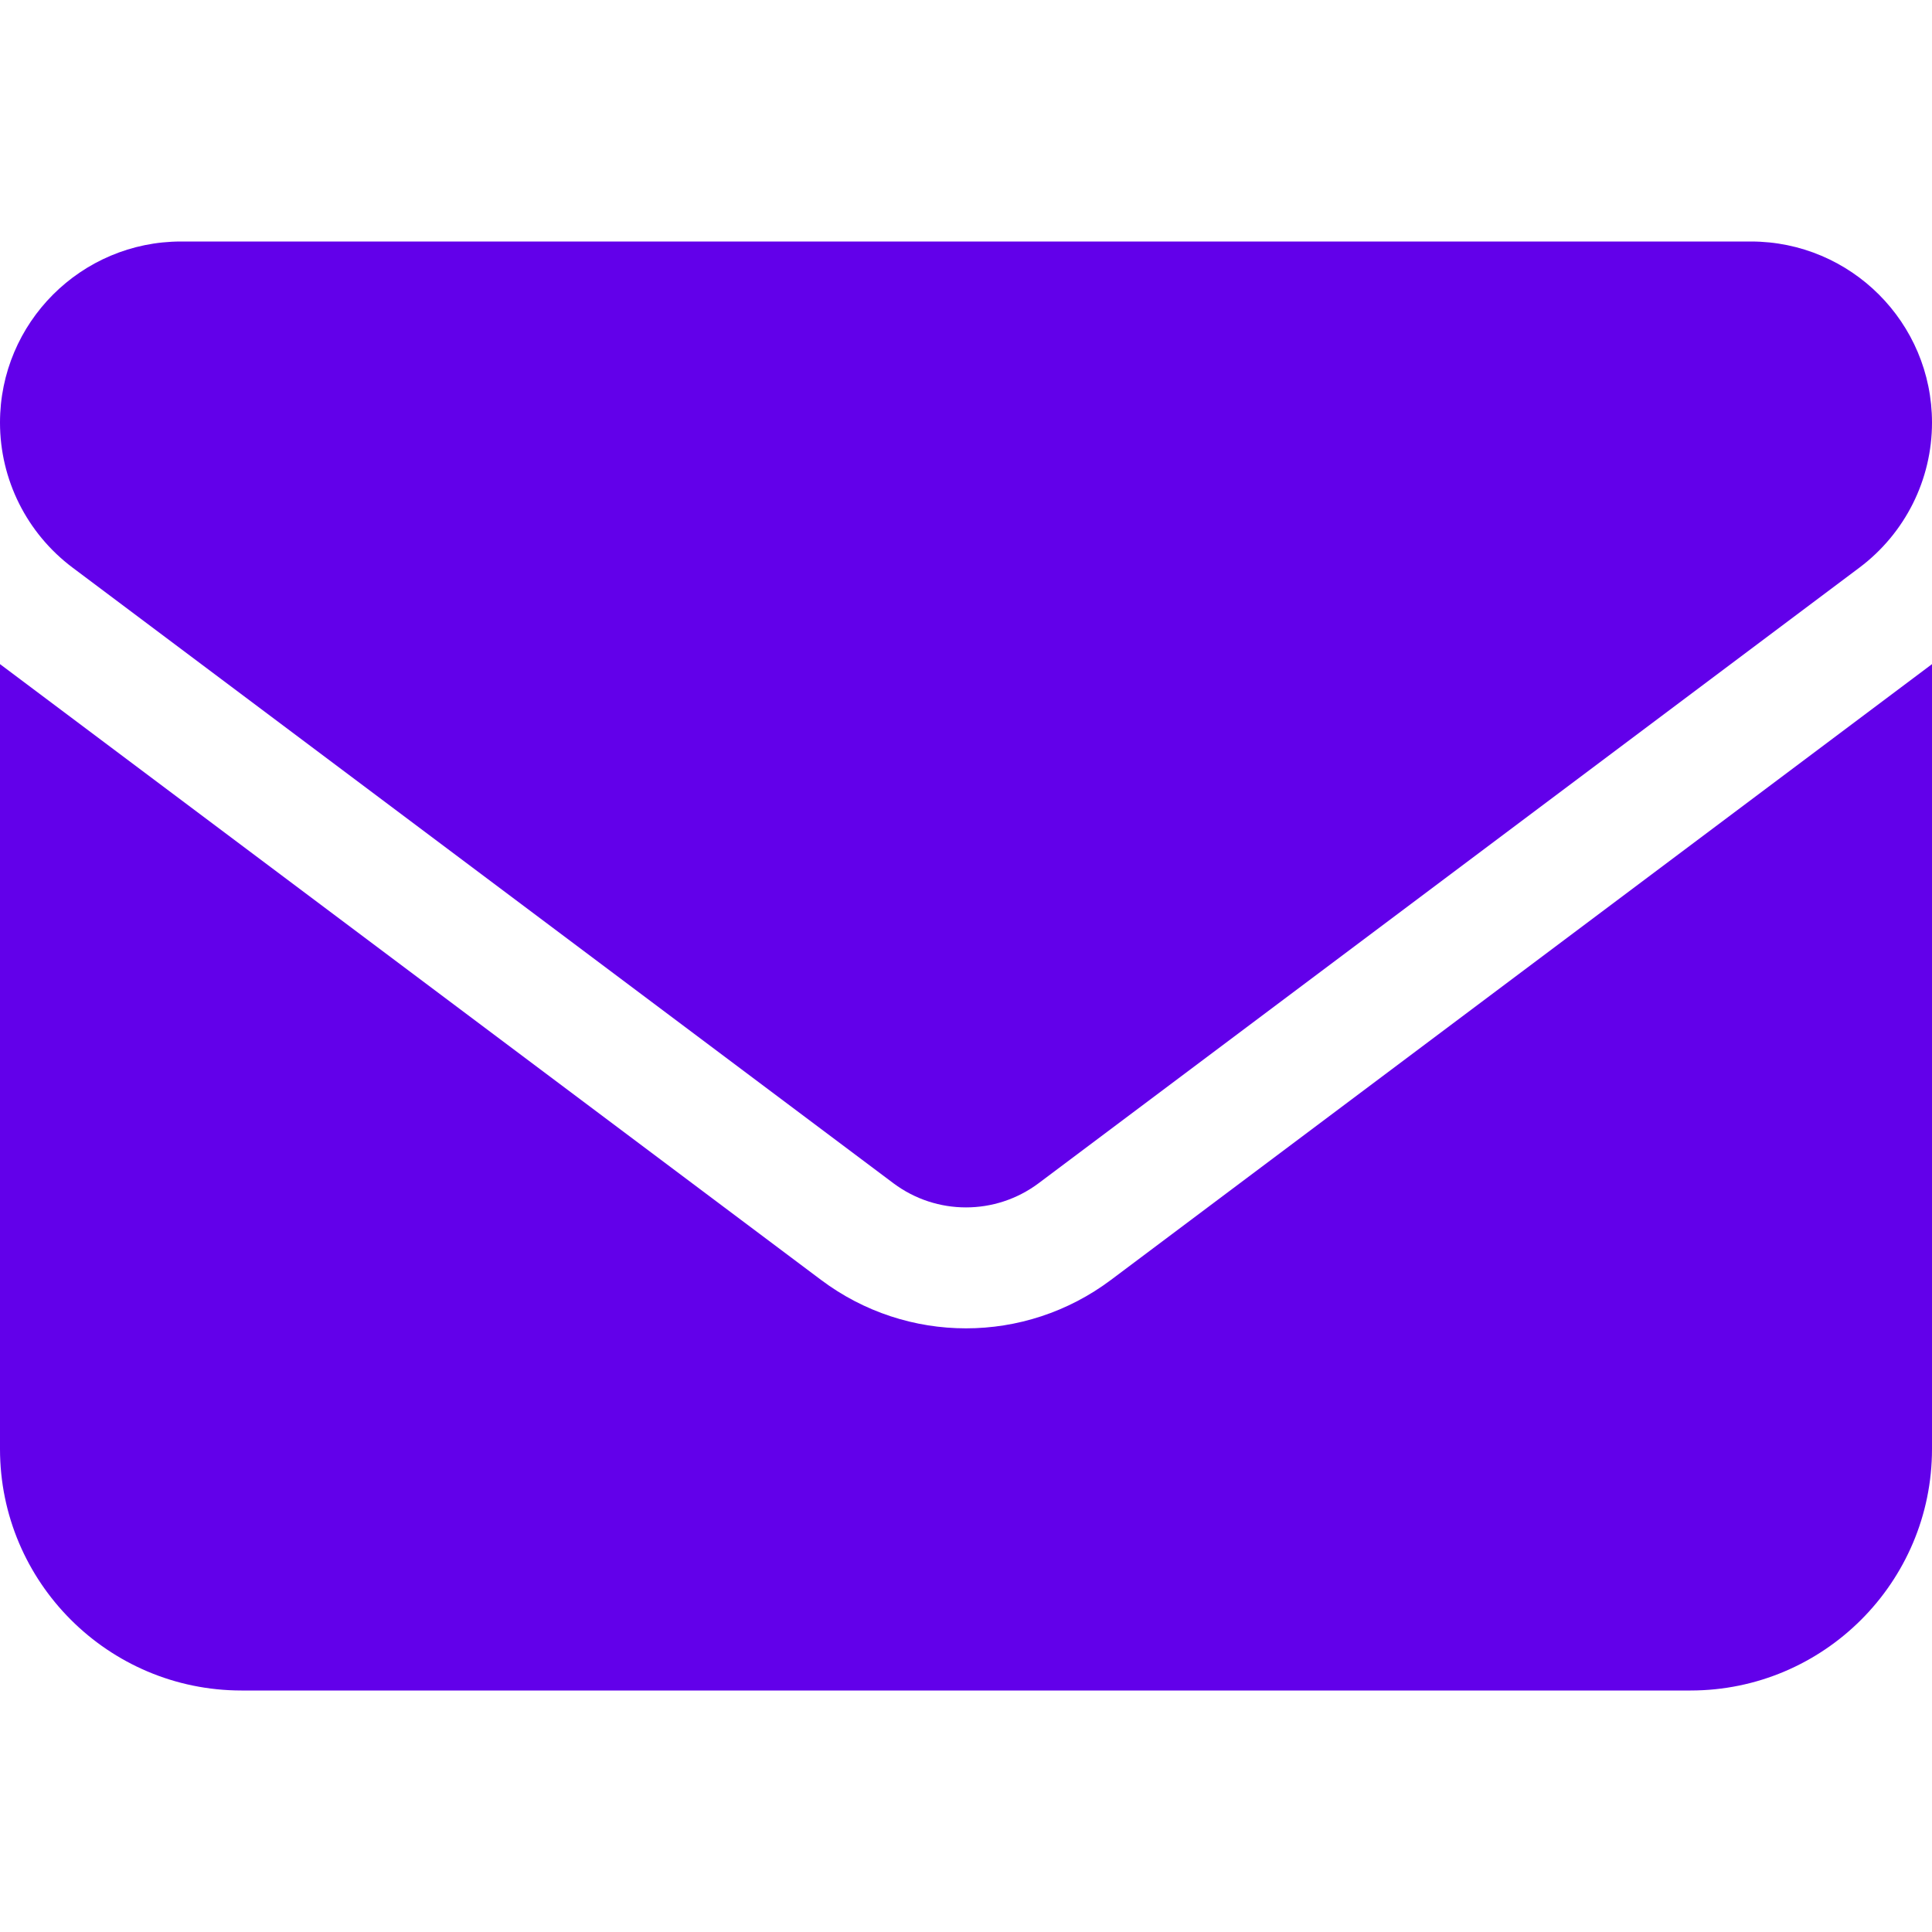
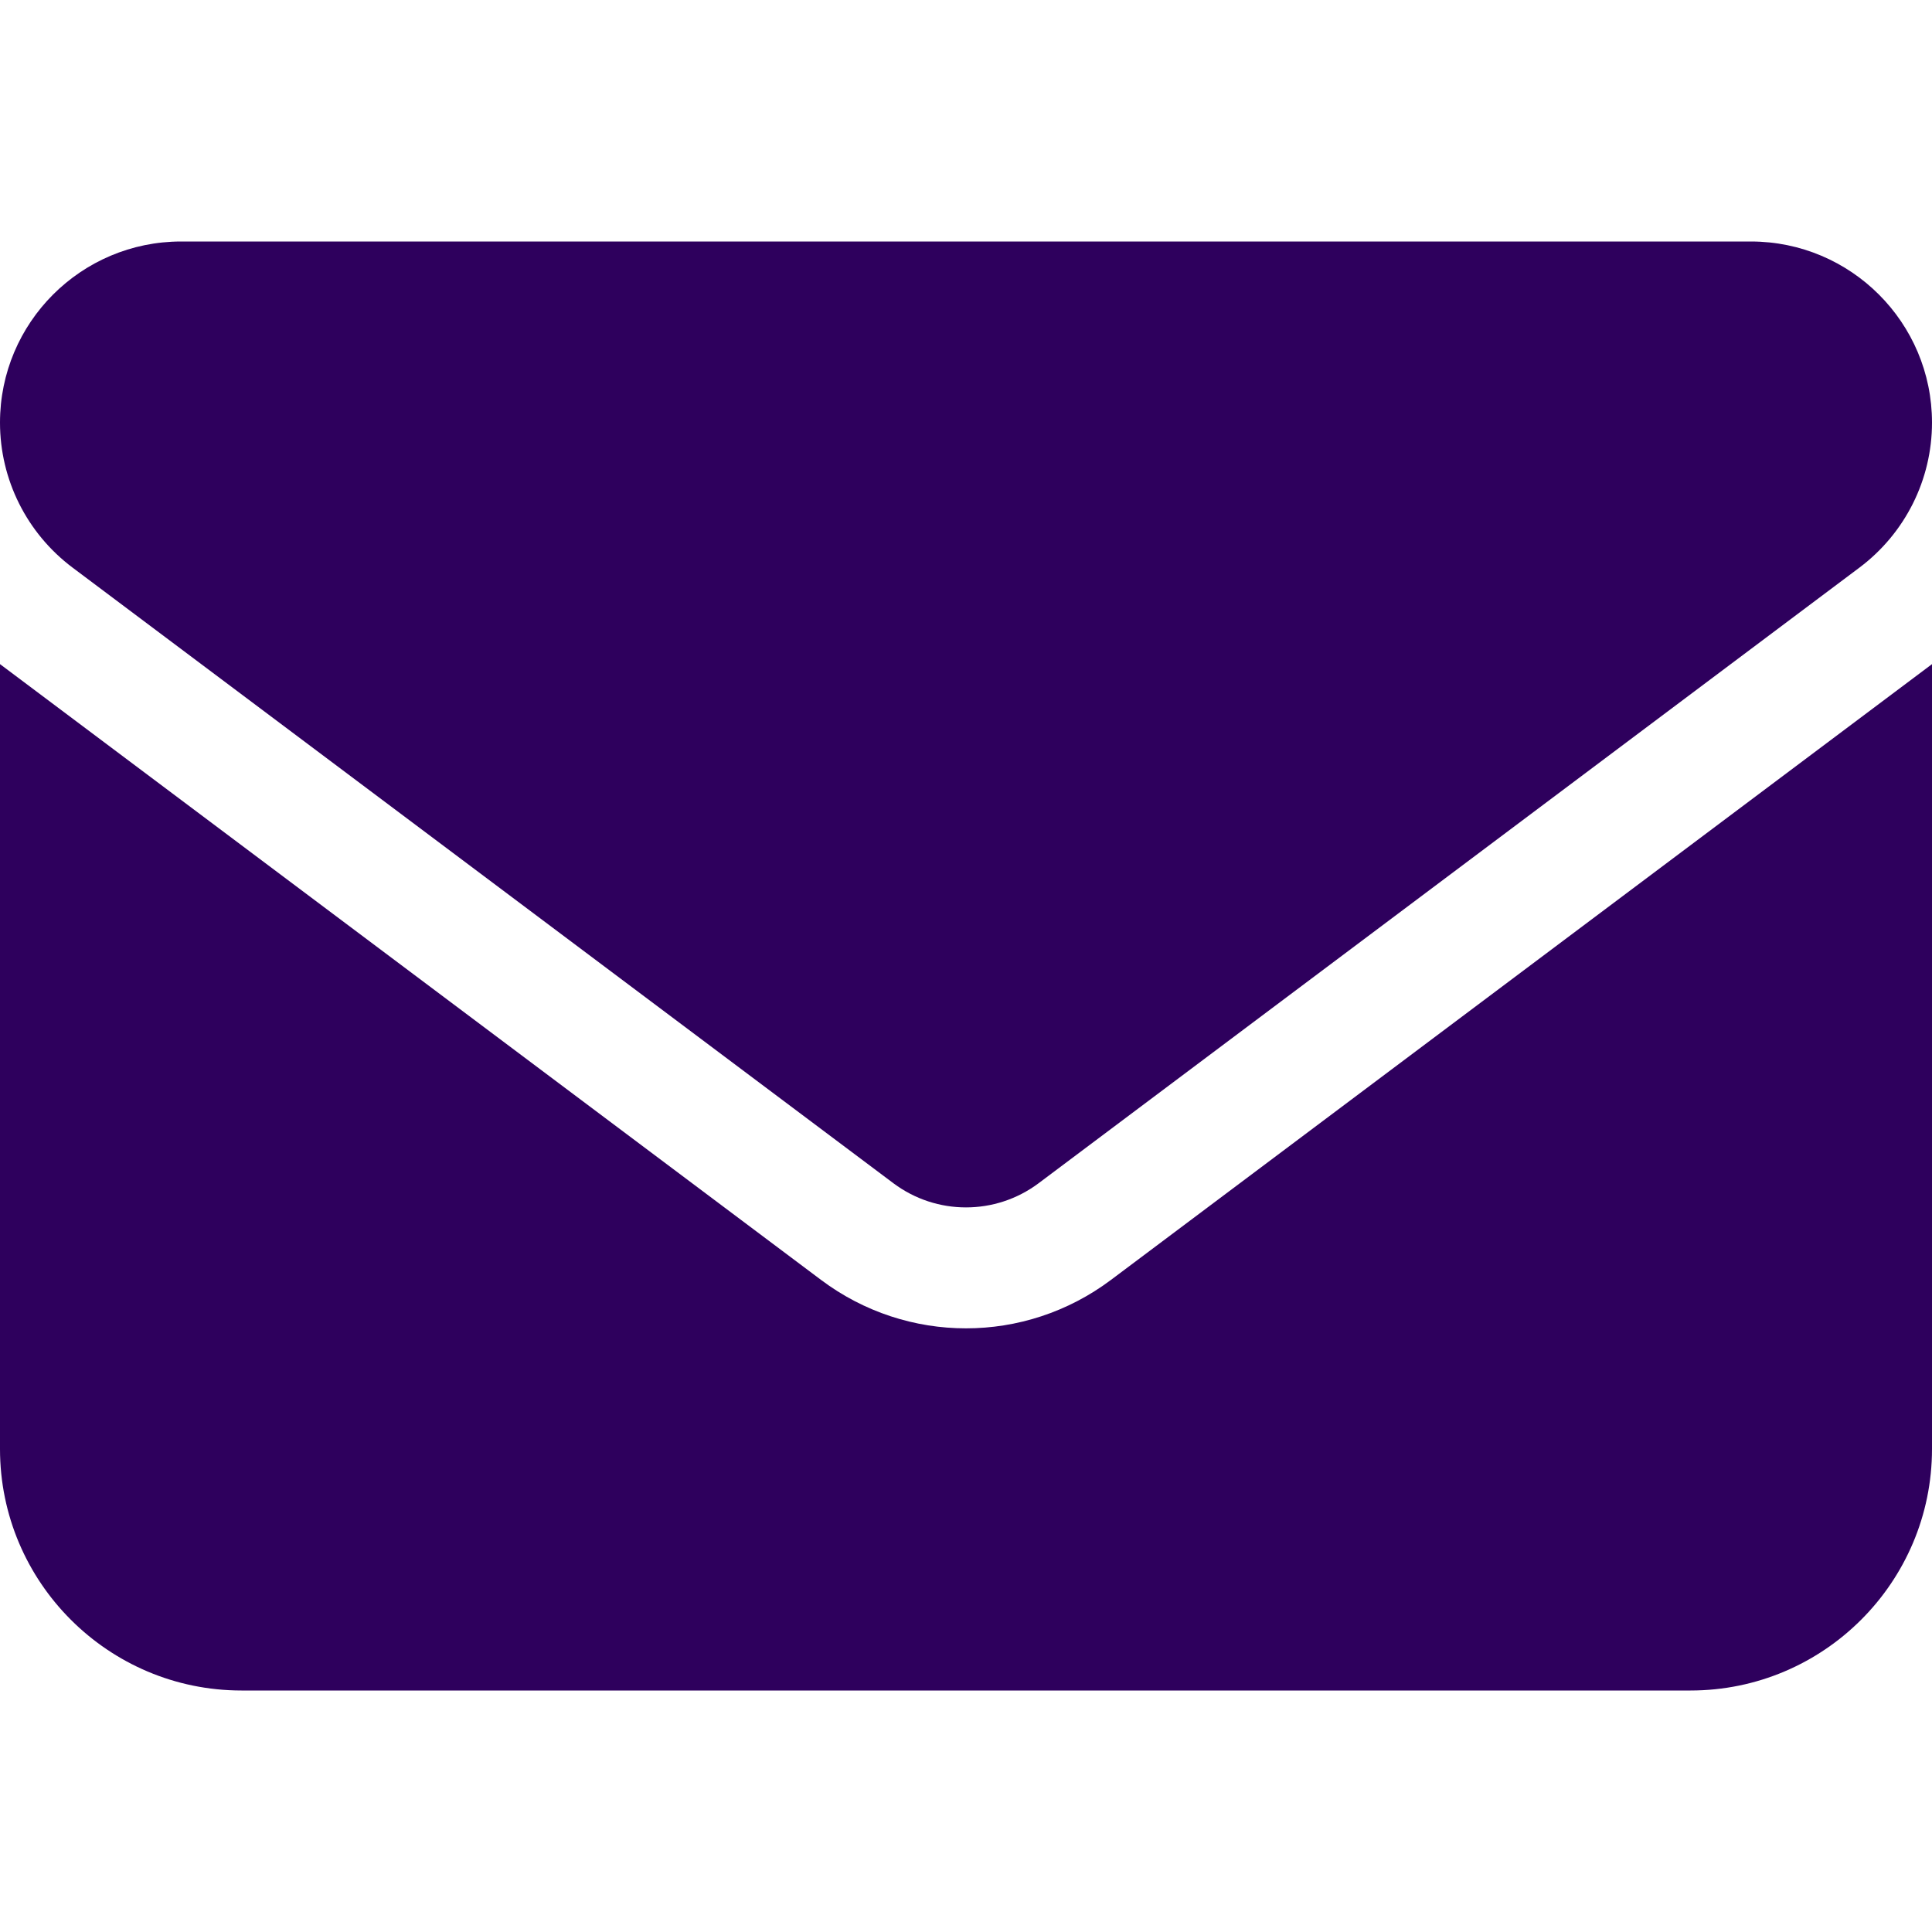
- <svg xmlns="http://www.w3.org/2000/svg" id="SvgjsSvg1023" width="288" height="288" version="1.1" xmlnsXlink="http://www.w3.org/1999/xlink" xmlnsSvgjs="http://svgjs.com/svgjs">
-   <defs id="SvgjsDefs1024" />
-   <g id="SvgjsG1025">
+ <svg xmlns="http://www.w3.org/2000/svg" id="SvgjsSvg1017" width="288" height="288" version="1.1" xmlnsXlink="http://www.w3.org/1999/xlink" xmlnsSvgjs="http://svgjs.com/svgjs">
+   <defs id="SvgjsDefs1018" />
+   <g id="SvgjsG1019">
    <svg viewBox="0 0 288 288" width="288" height="288">
      <svg viewBox="0 0 512 512" width="288" height="288">
-         <path fill="#6200ea" d="M48 64C21.5 64 0 85.5 0 112c0 15.1 7.1 29.3 19.2 38.4L236.8 313.6c11.4 8.5 27 8.5 38.4 0L492.8 150.4c12.1-9.1 19.2-23.3 19.2-38.4c0-26.5-21.5-48-48-48H48zM0 176V384c0 35.3 28.7 64 64 64H448c35.3 0 64-28.7 64-64V176L294.4 339.2c-22.8 17.1-54 17.1-76.8 0L0 176z" class="color000 svgShape colorfff" />
+         <path fill="#2e005d" d="M48 64C21.5 64 0 85.5 0 112c0 15.1 7.1 29.3 19.2 38.4L236.8 313.6c11.4 8.5 27 8.5 38.4 0L492.8 150.4c12.1-9.1 19.2-23.3 19.2-38.4c0-26.5-21.5-48-48-48H48zM0 176V384c0 35.3 28.7 64 64 64H448c35.3 0 64-28.7 64-64V176L294.4 339.2c-22.8 17.1-54 17.1-76.8 0L0 176z" class="color000 svgShape colorfff" />
      </svg>
    </svg>
  </g>
</svg>
